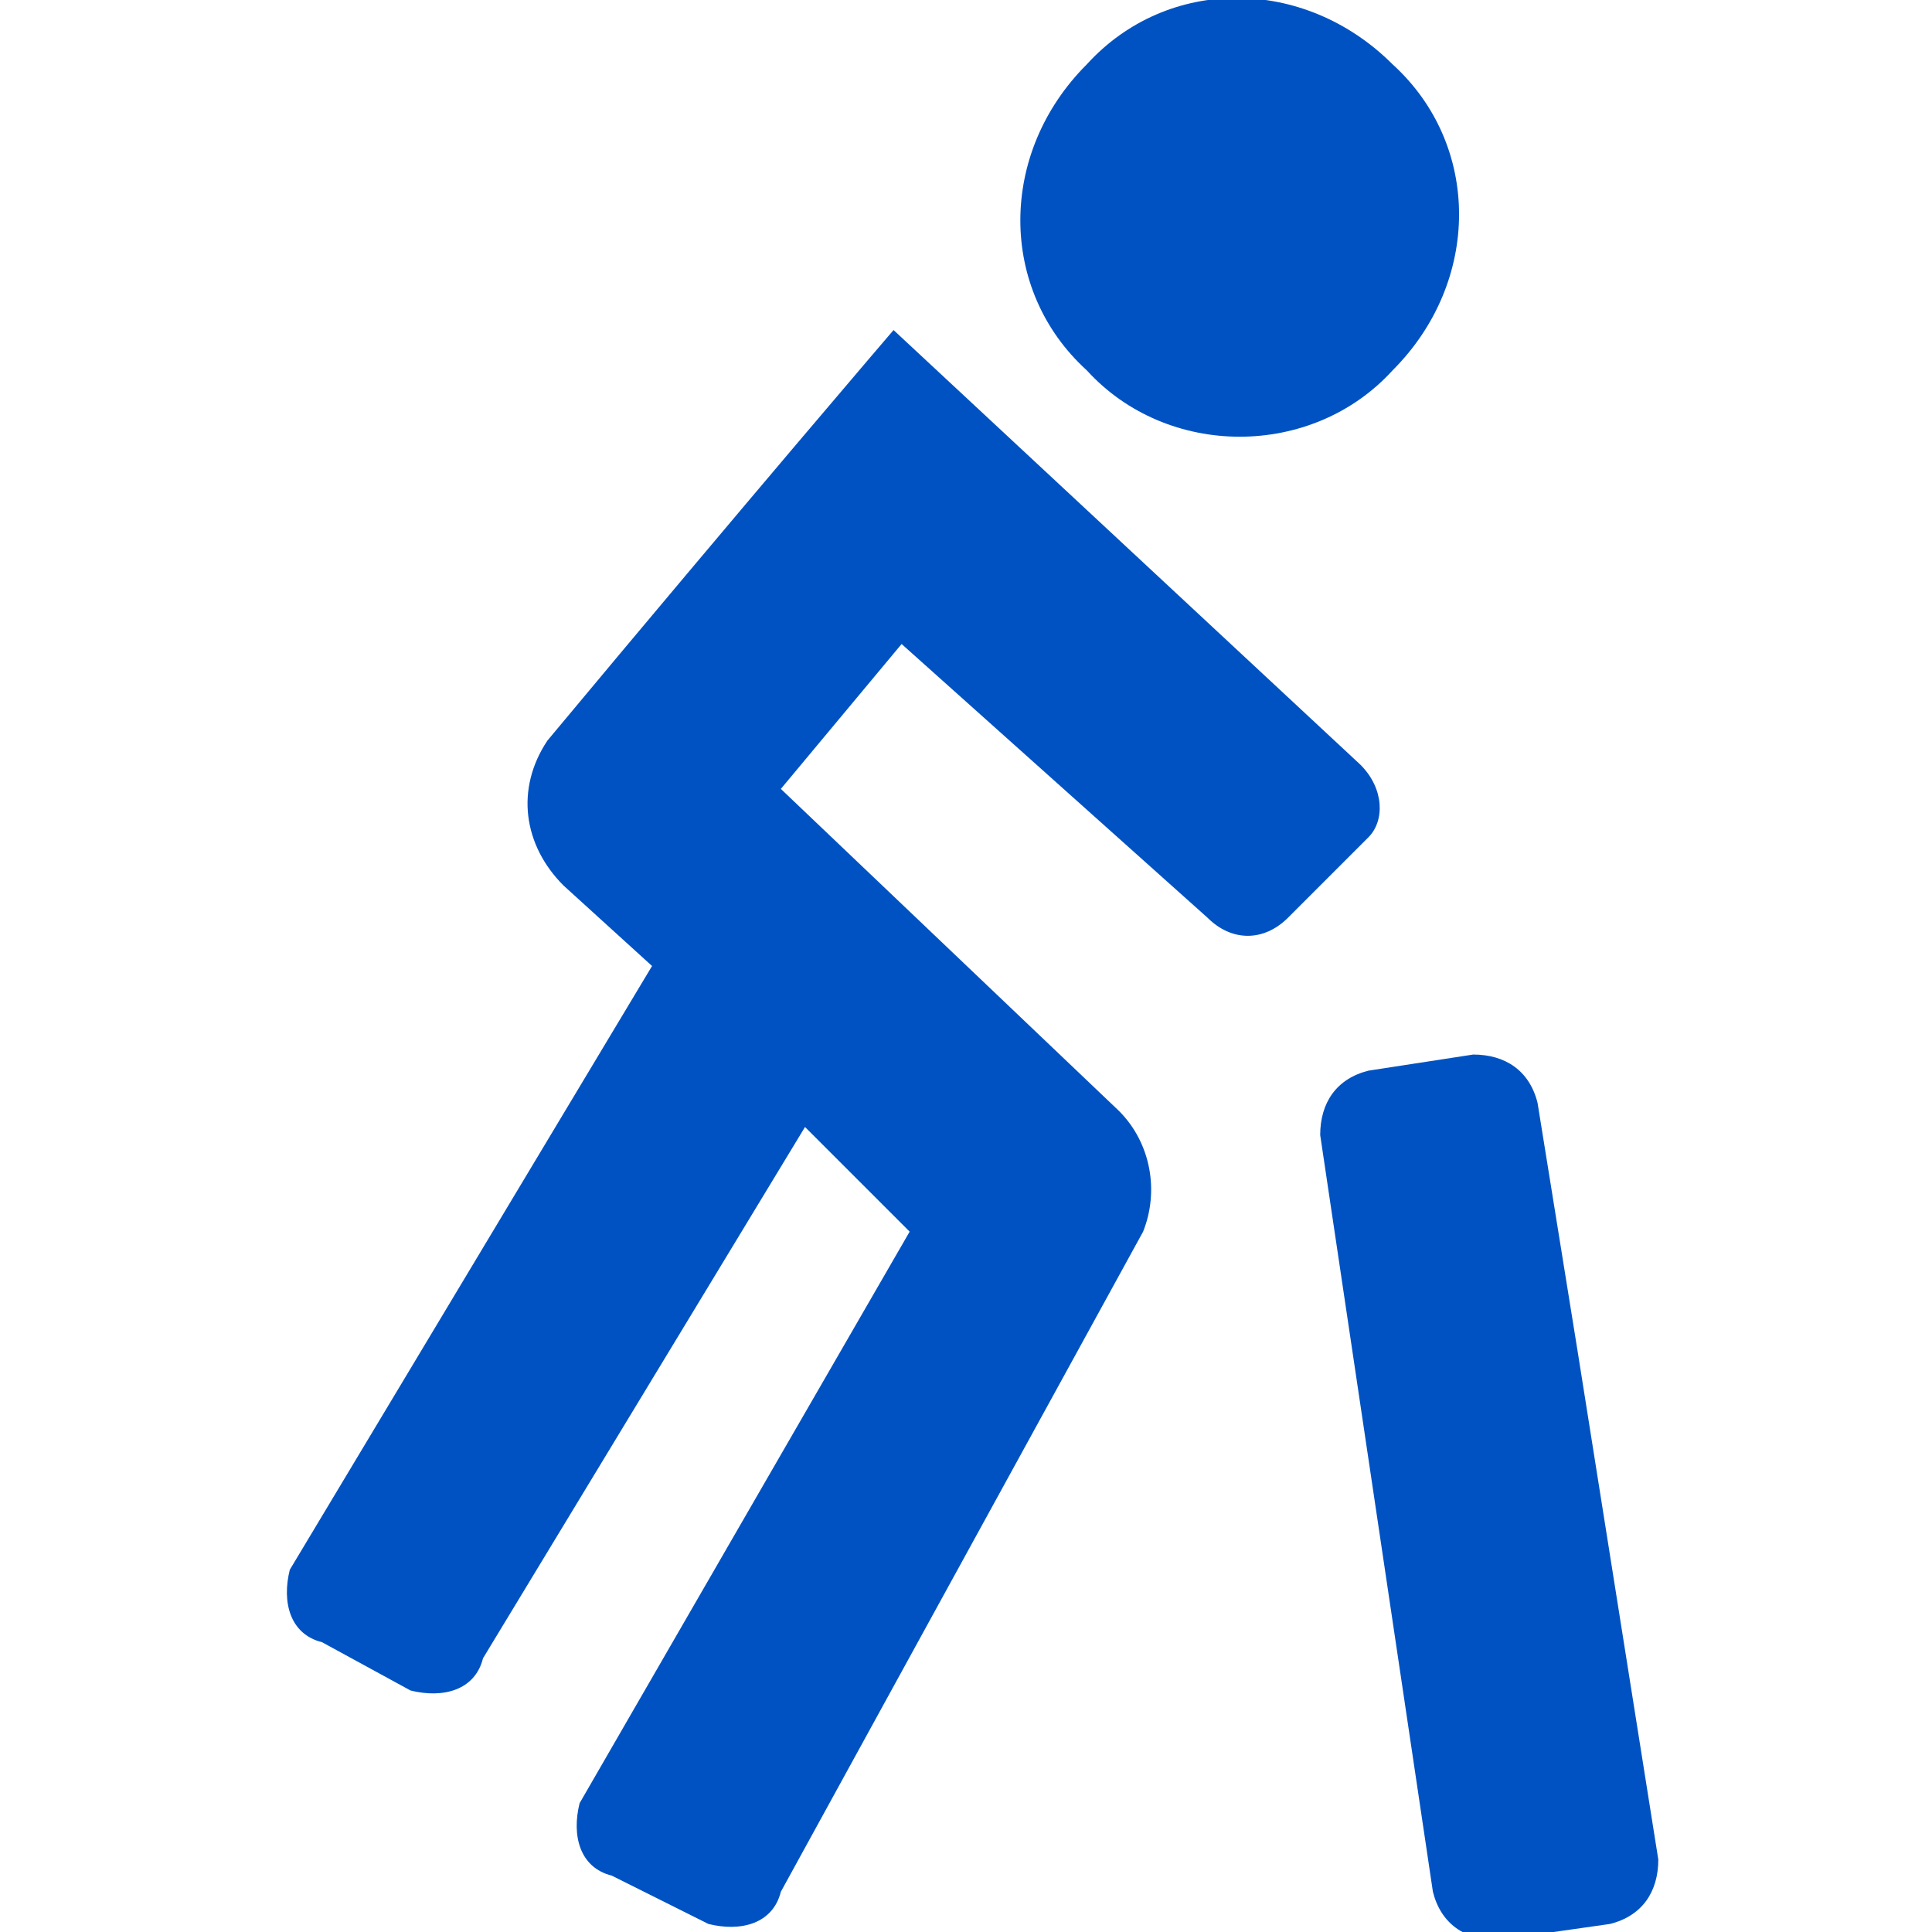
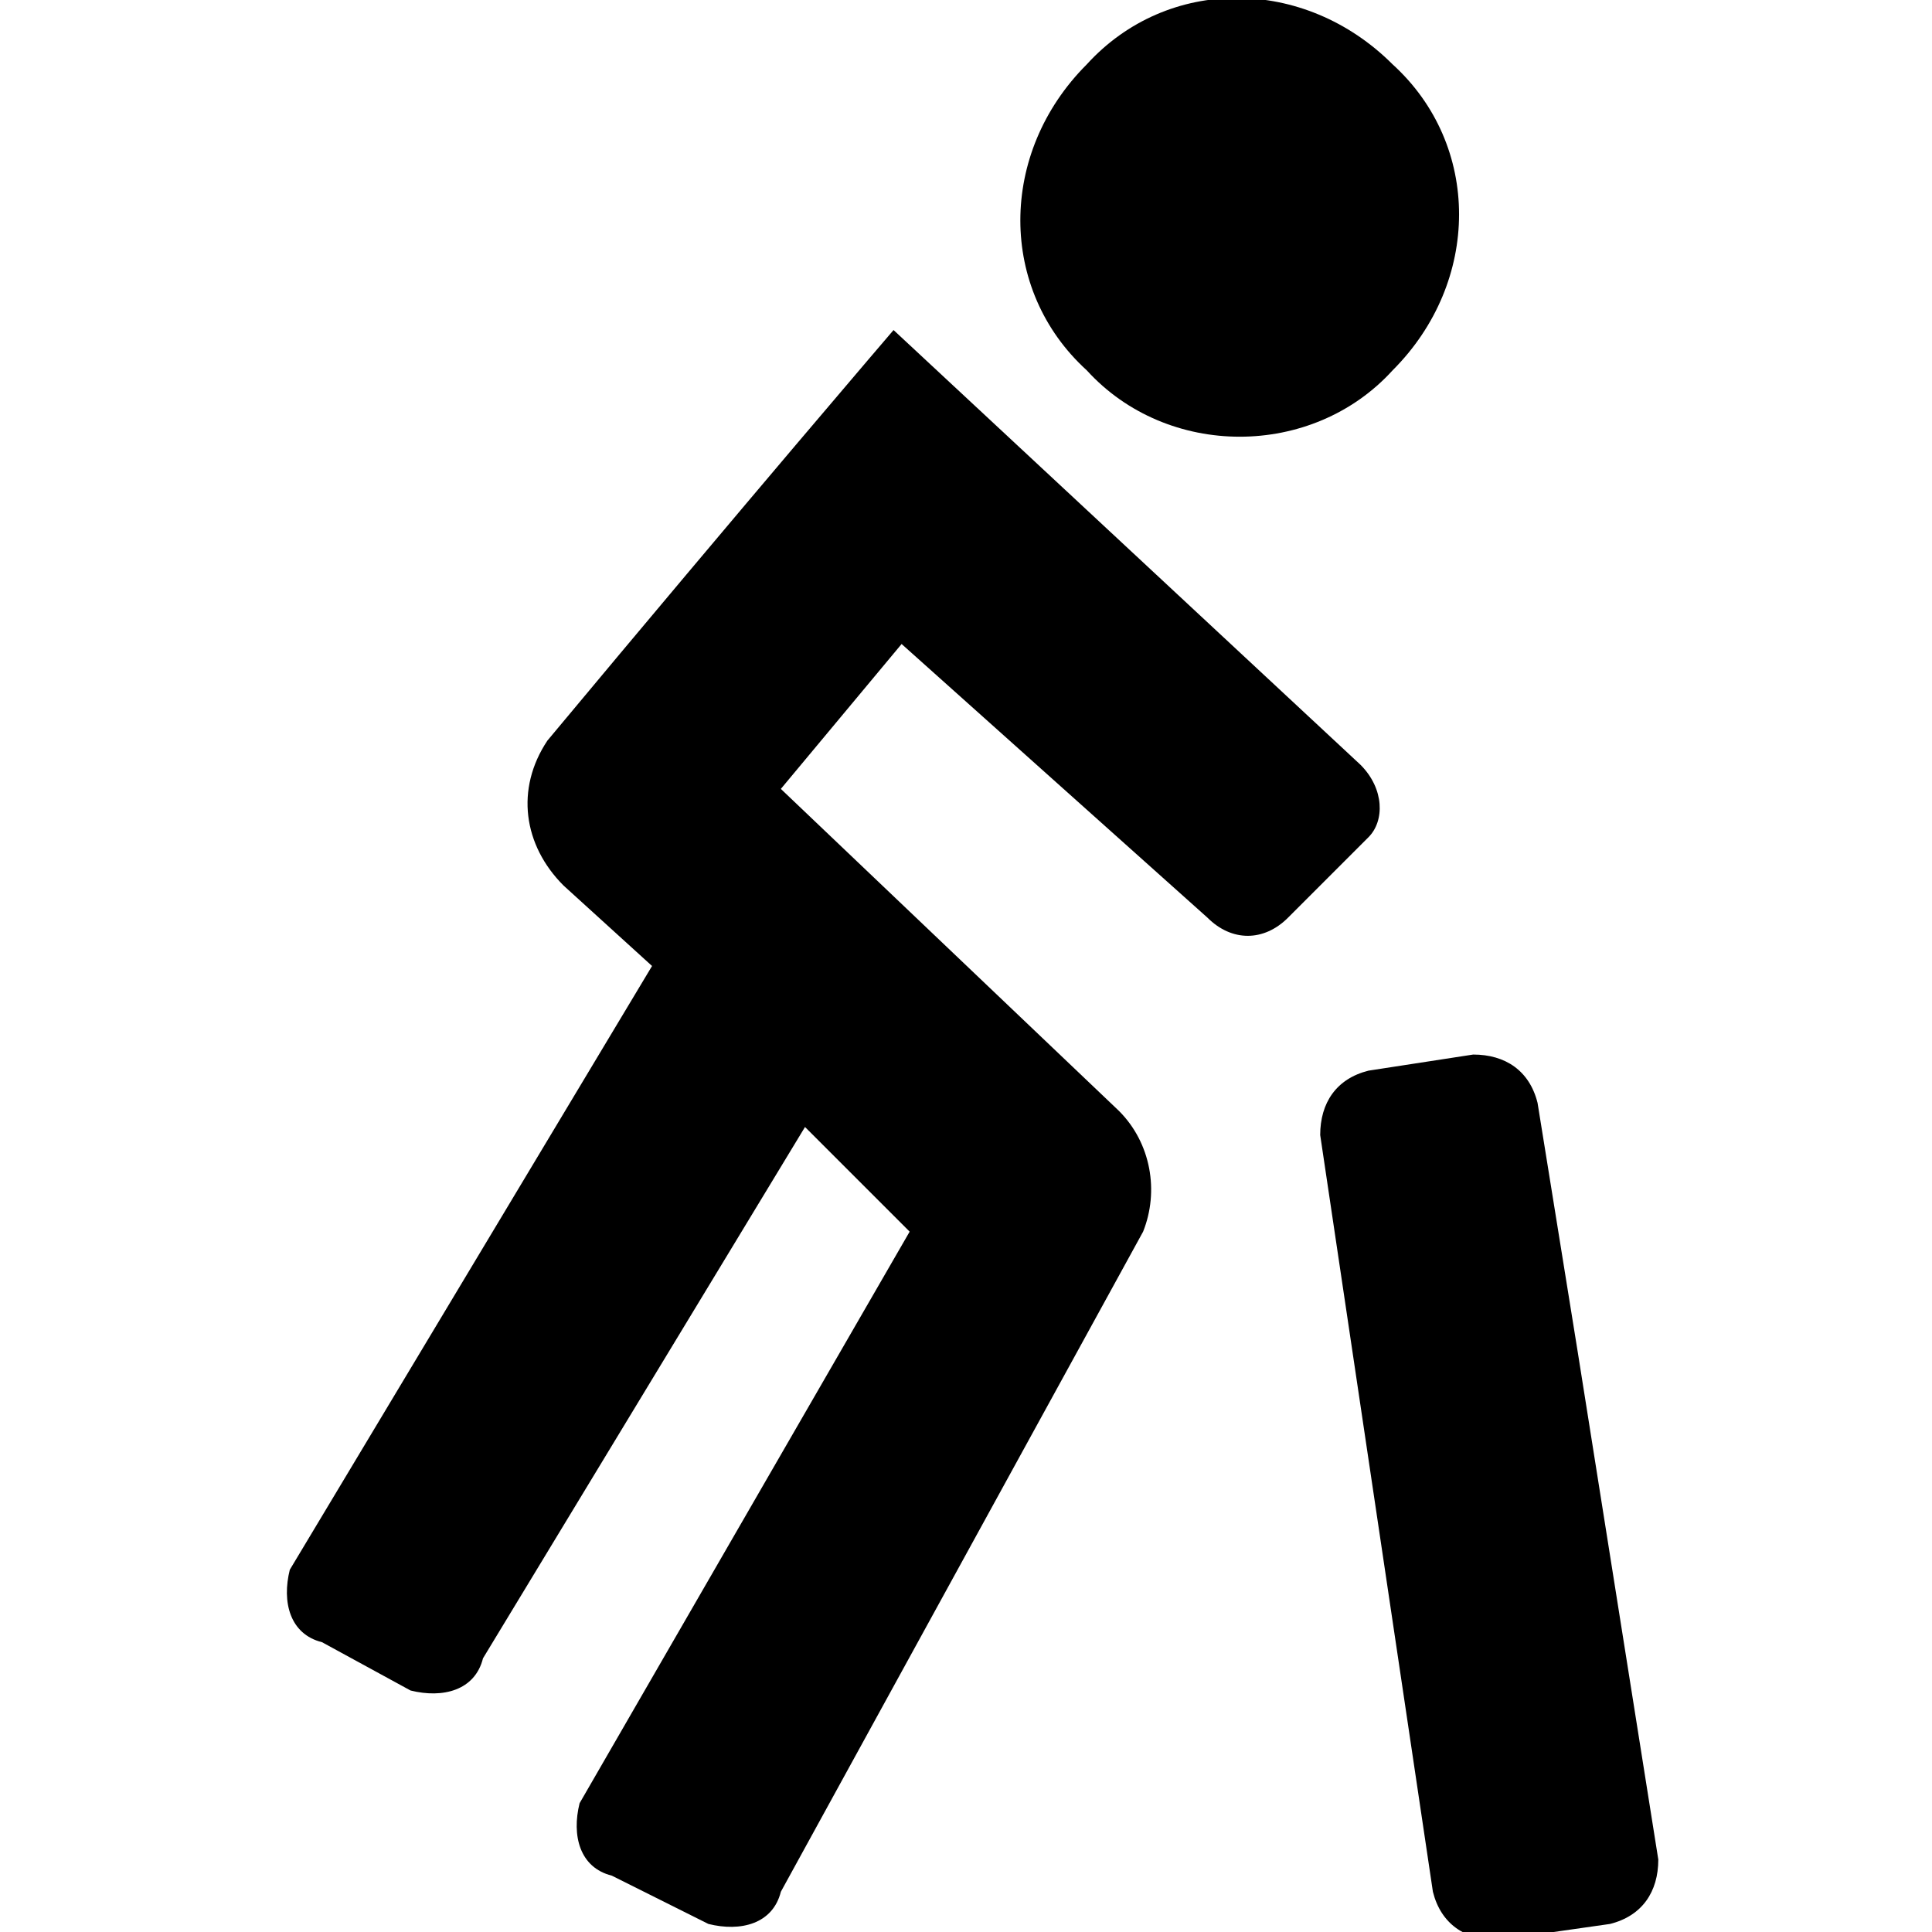
- <svg xmlns="http://www.w3.org/2000/svg" version="1.1" id="Layer_1" x="0px" y="0px" viewBox="0 0 24 24" style="enable-background:new 0 0 24 24;" xml:space="preserve">
-   <style type="text/css">
- 	.st0{fill-rule:evenodd;clip-rule:evenodd;fill:#0052C2;}
- 	.st1{fill:none;}
- </style>
-   <g>
-     <path class="st0" d="M16.9,9.5l-5.8-5.4c0,0-1.8,2.1-4.3,5.1C6.4,9.8,6.5,10.5,7,11l1.1,1l-4.5,7.5c-0.1,0.4,0,0.8,0.4,0.9L5.1,21   c0.4,0.1,0.8,0,0.9-0.4l4-6.6l1.3,1.3l-4.1,7.1c-0.1,0.4,0,0.8,0.4,0.9l1.2,0.6c0.4,0.1,0.8,0,0.9-0.4l4.5-8.2   c0.2-0.5,0.1-1.1-0.3-1.5l-4.2-4L11.2,8l3.8,3.4c0.3,0.3,0.7,0.3,1,0l1-1C17.2,10.2,17.2,9.8,16.9,9.5z" />
-     <path class="st0" d="M17.3,4.6c1.1-1.1,1.1-2.8,0-3.8c-1.1-1.1-2.8-1.1-3.8,0c-1.1,1.1-1.1,2.8,0,3.8C14.5,5.7,16.3,5.7,17.3,4.6z" />
-     <path class="st0" d="M19.6,16.8l-0.5-3.1c-0.1-0.4-0.4-0.6-0.8-0.6L17,13.3c-0.4,0.1-0.6,0.4-0.6,0.8l1.4,9.4   c0.1,0.4,0.4,0.6,0.8,0.6l1.4-0.2c0.4-0.1,0.6-0.4,0.6-0.8L19.6,16.8z" />
-   </g>
-   <rect class="st1" width="24" height="24" />
+ <svg xmlns="http://www.w3.org/2000/svg" viewBox="0 0 24 24">
+   <path d="M16.9,9.5l-5.8-5.4c0,0-1.8,2.1-4.3,5.1C6.4,9.8,6.5,10.5,7,11l1.1,1l-4.5,7.5c-0.1,0.4,0,0.8,0.4,0.9L5.1,21   c0.4,0.1,0.8,0,0.9-0.4l4-6.6l1.3,1.3l-4.1,7.1c-0.1,0.4,0,0.8,0.4,0.9l1.2,0.6c0.4,0.1,0.8,0,0.9-0.4l4.5-8.2   c0.2-0.5,0.1-1.1-0.3-1.5l-4.2-4L11.2,8l3.8,3.4c0.3,0.3,0.7,0.3,1,0l1-1C17.2,10.2,17.2,9.8,16.9,9.5z" />
+   <path d="M17.3,4.6c1.1-1.1,1.1-2.8,0-3.8c-1.1-1.1-2.8-1.1-3.8,0c-1.1,1.1-1.1,2.8,0,3.8C14.5,5.7,16.3,5.7,17.3,4.6z" />
+   <path d="M19.6,16.8l-0.5-3.1c-0.1-0.4-0.4-0.6-0.8-0.6L17,13.3c-0.4,0.1-0.6,0.4-0.6,0.8l1.4,9.4   c0.1,0.4,0.4,0.6,0.8,0.6l1.4-0.2c0.4-0.1,0.6-0.4,0.6-0.8L19.6,16.8z" />
</svg>
